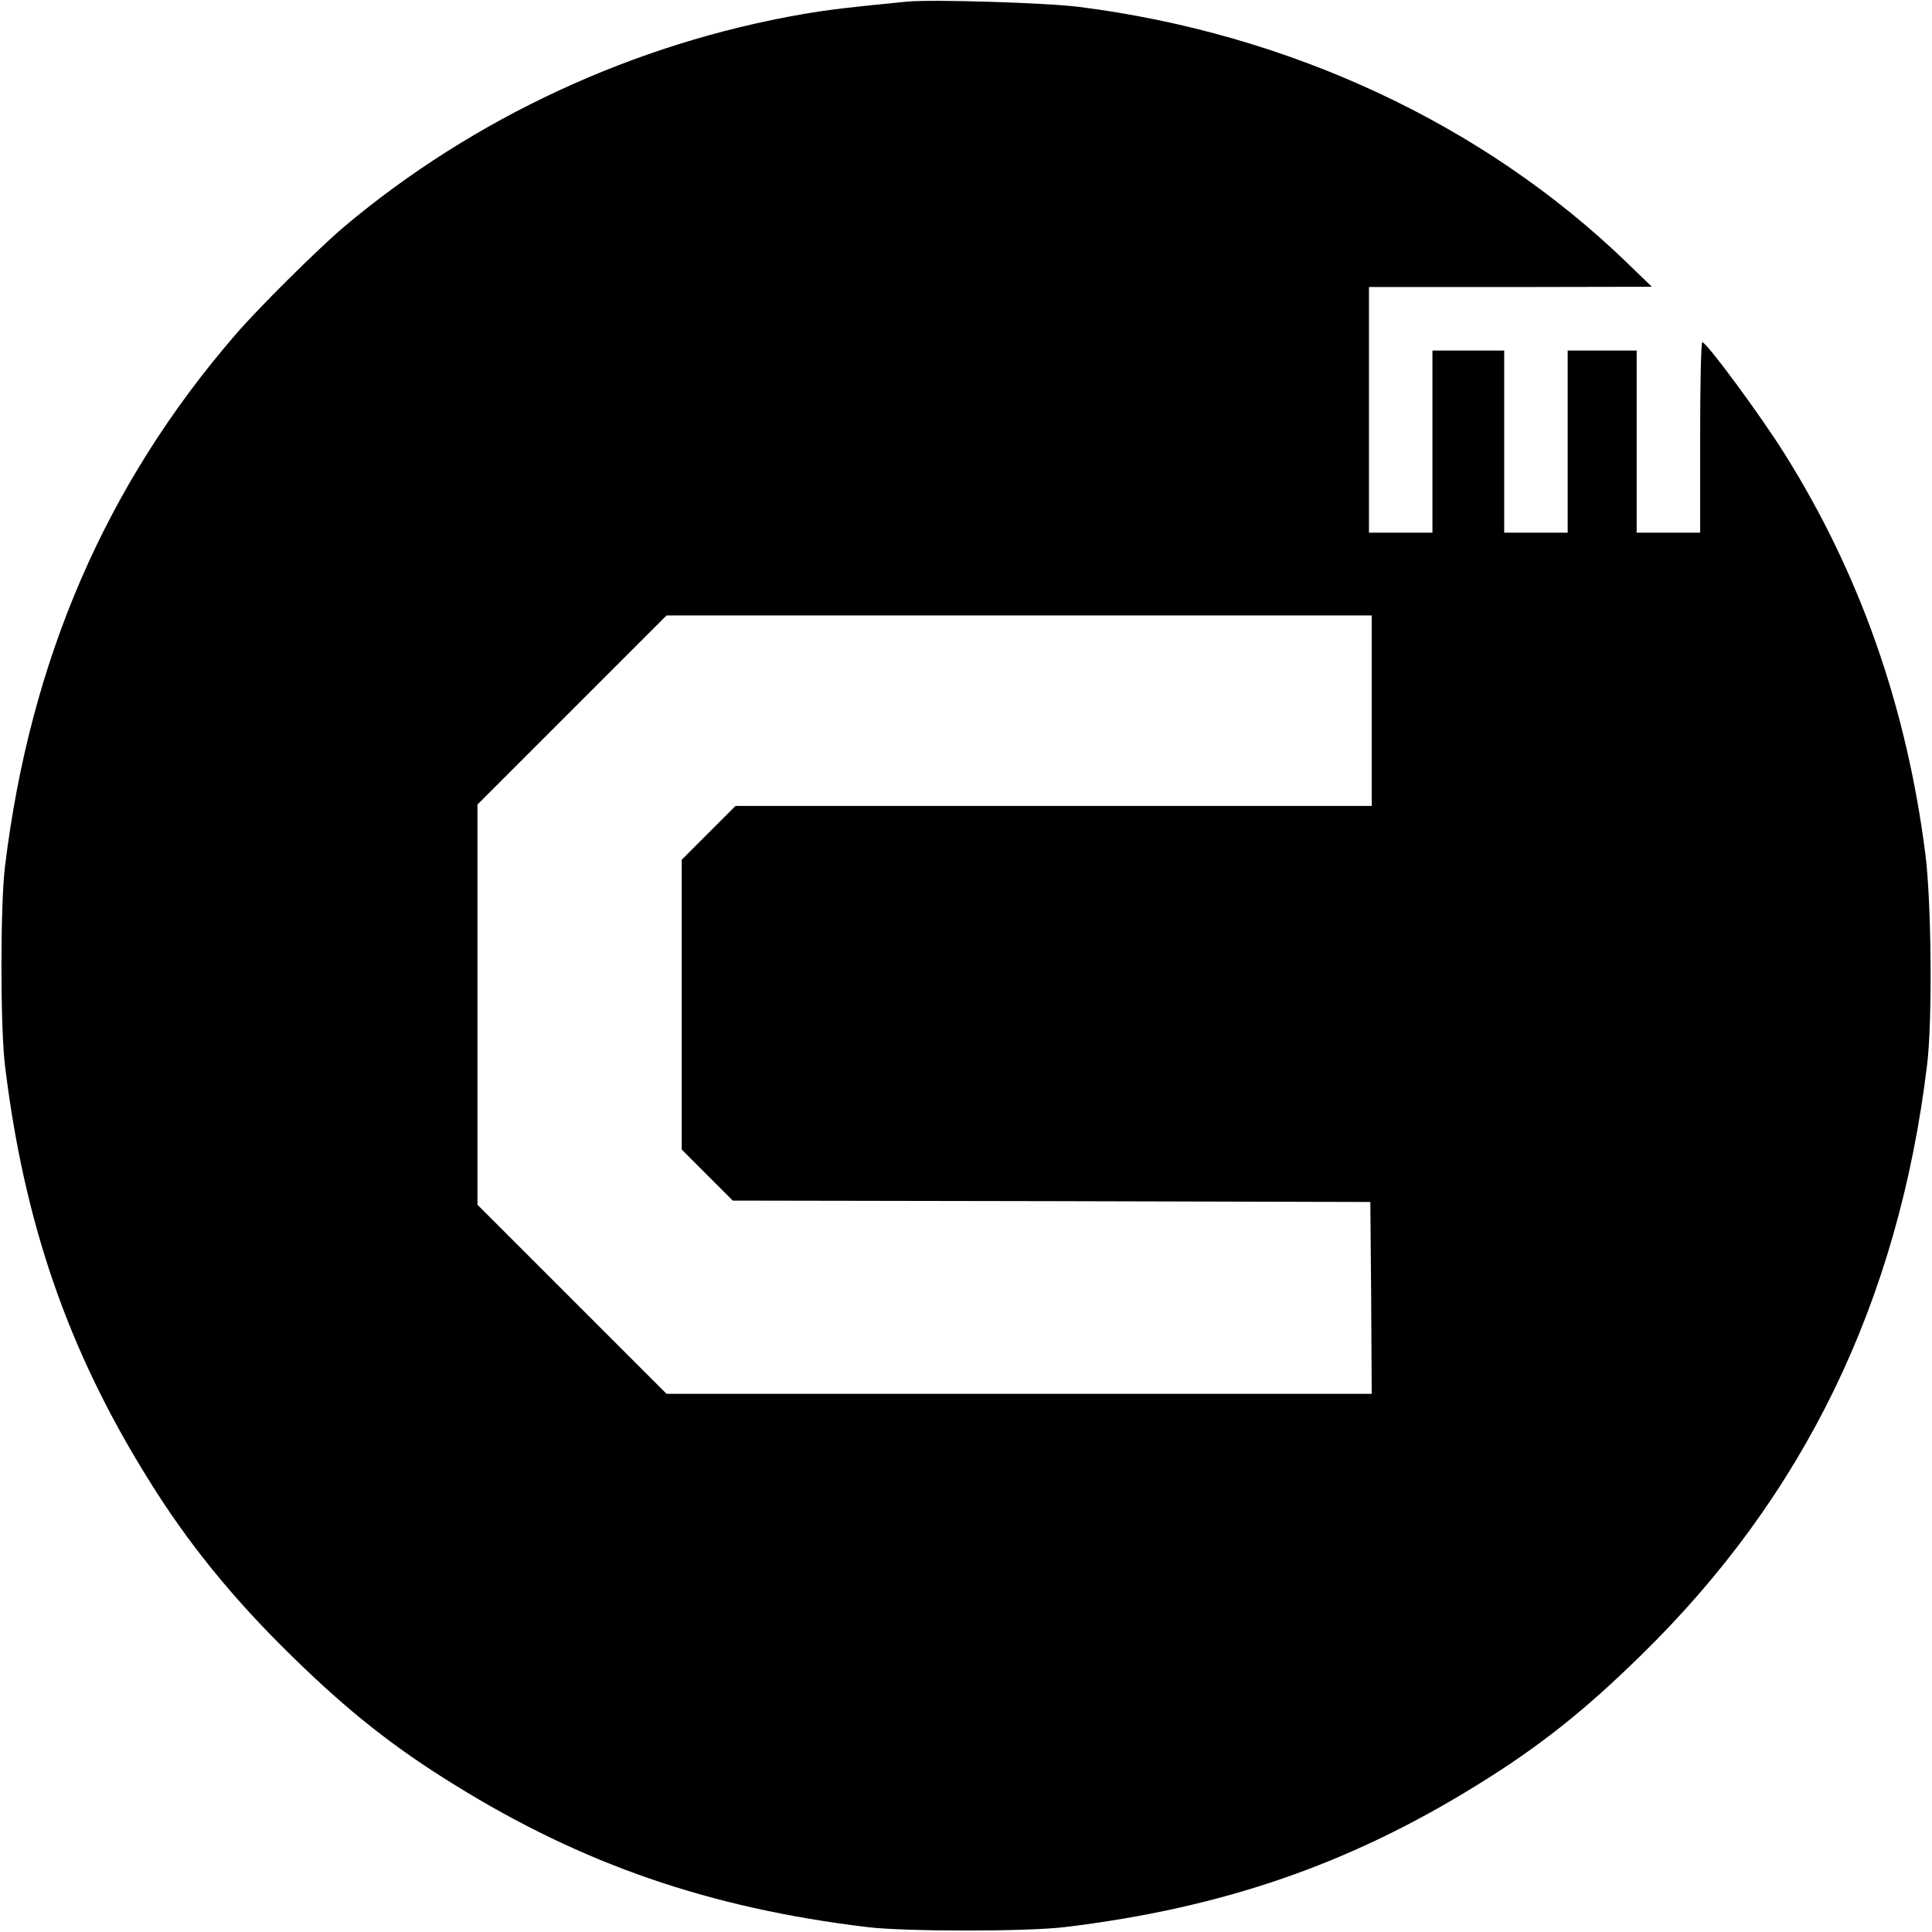
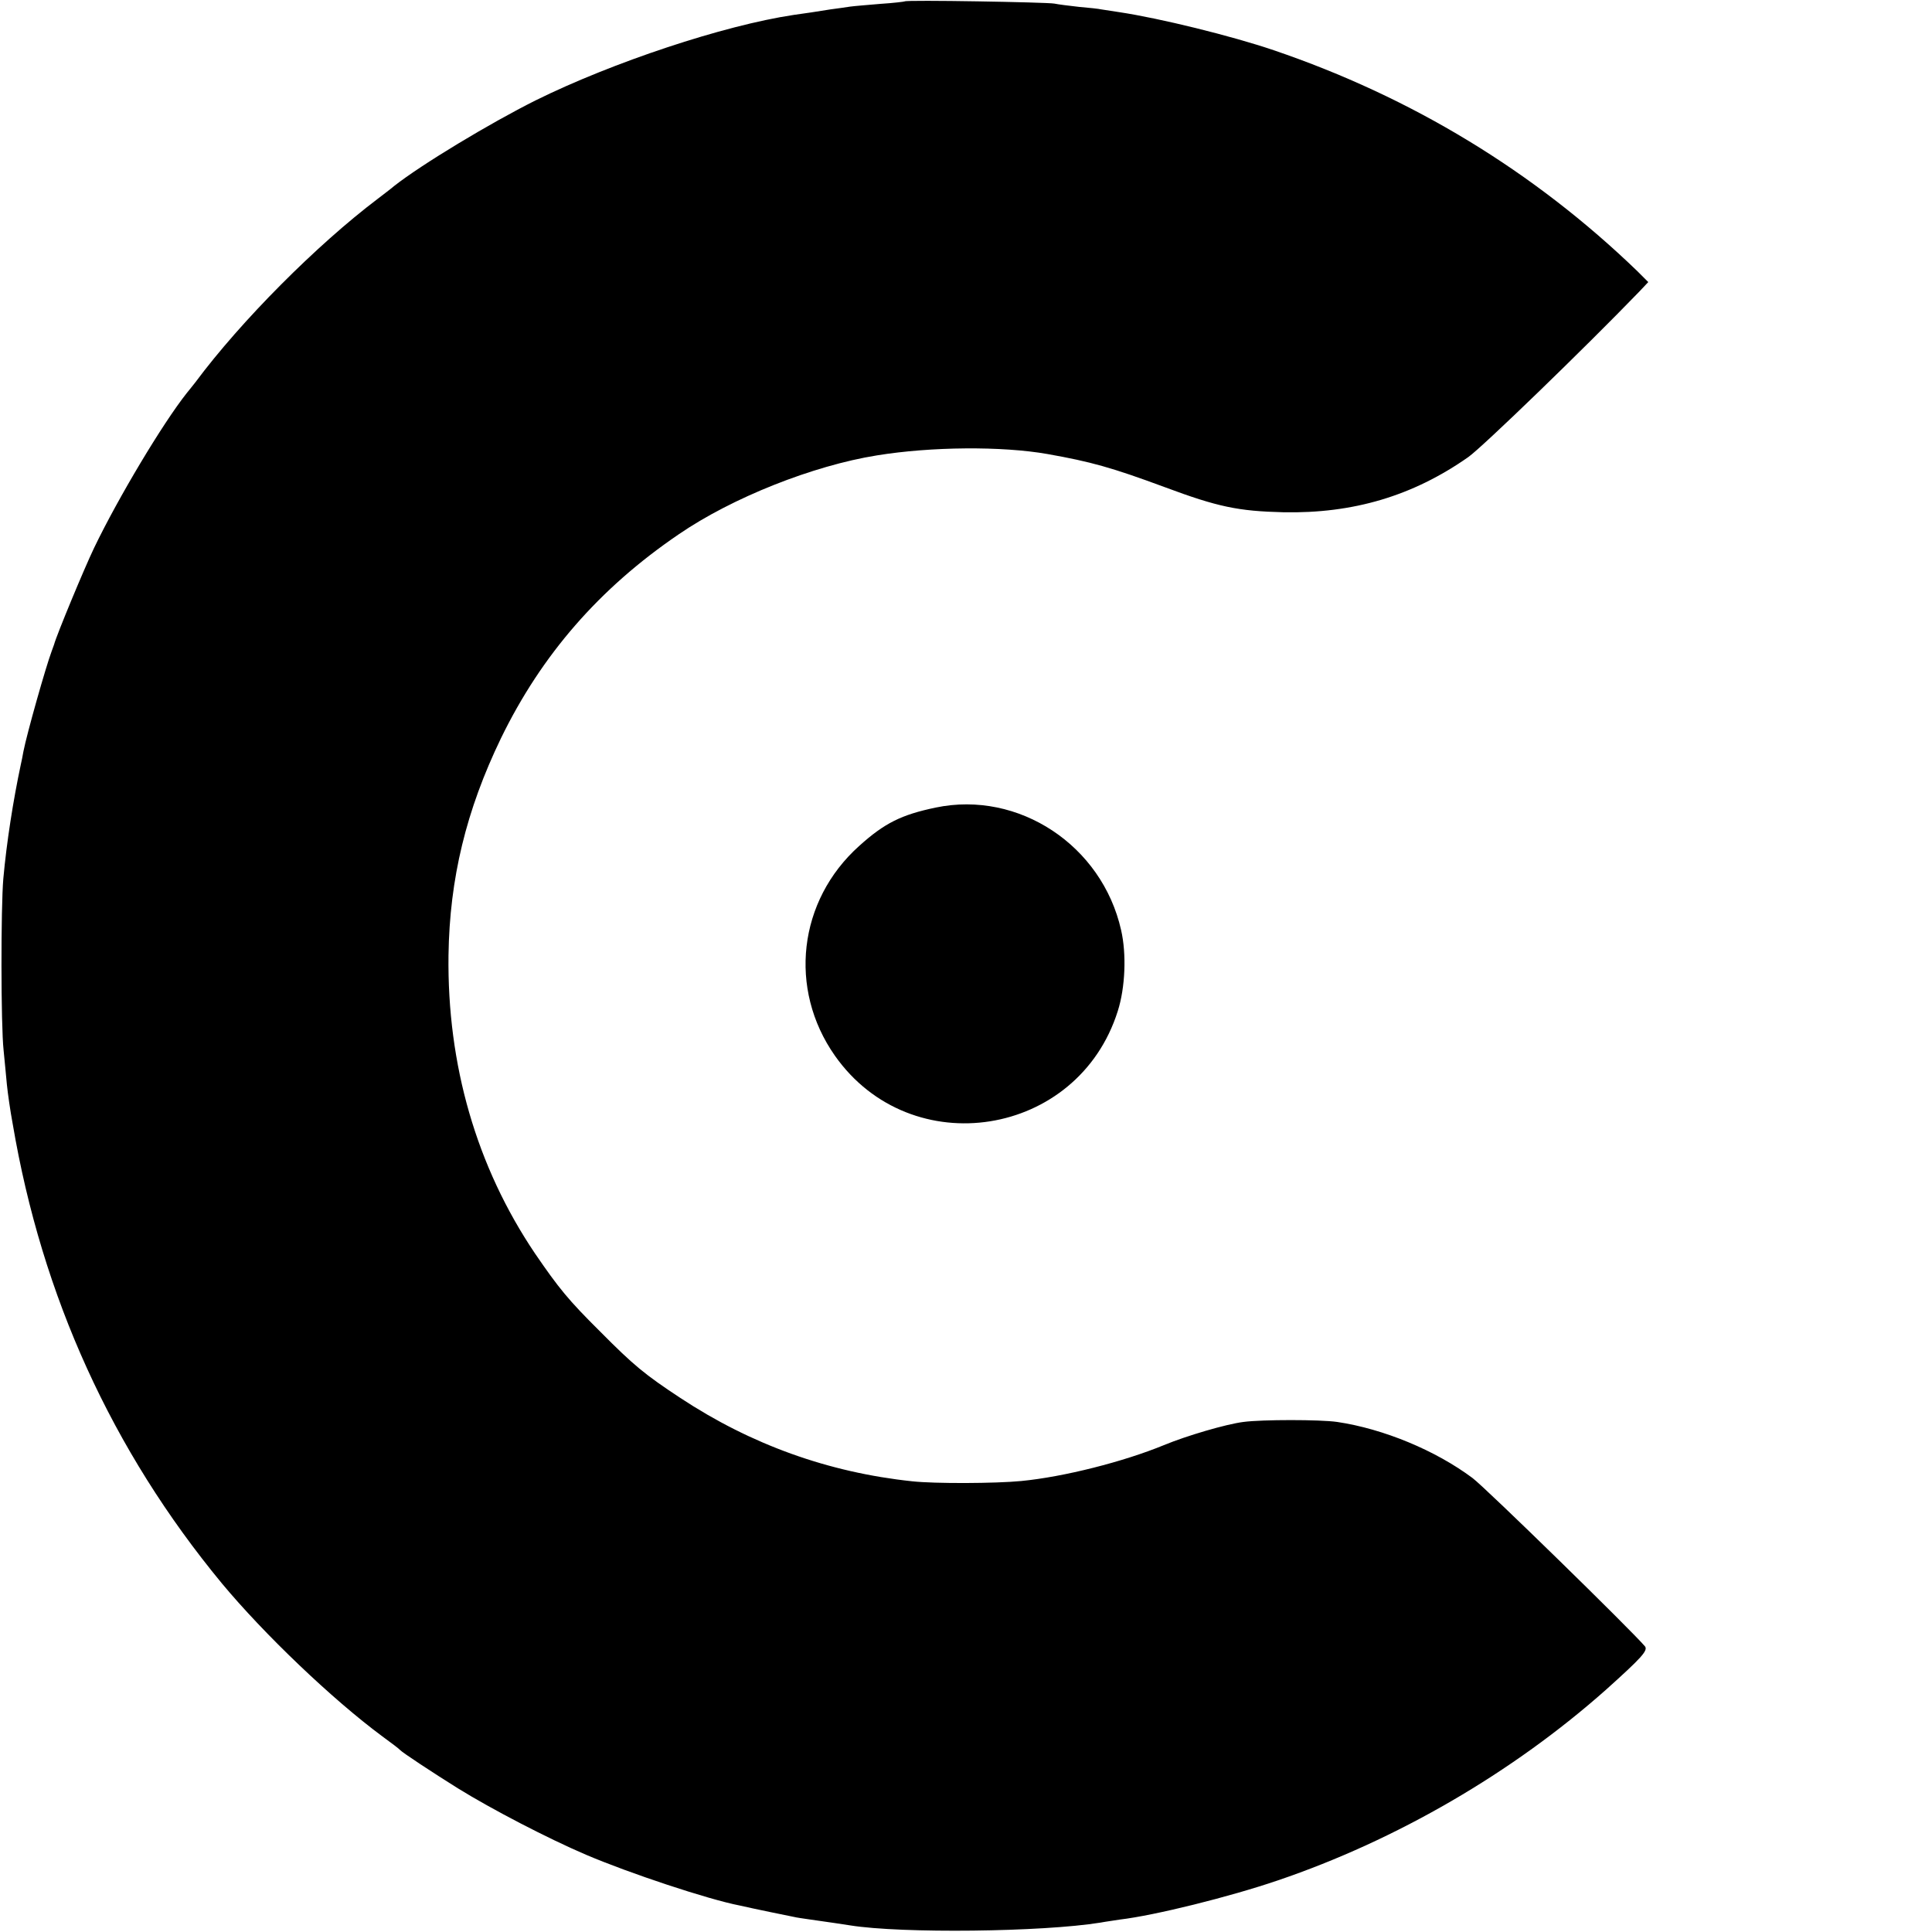
<svg xmlns="http://www.w3.org/2000/svg" version="1.0" width="700pt" height="700pt" viewBox="0 0 700 700" preserveAspectRatio="xMidYMid meet">
  <g transform="translate(0,700) scale(0.1,-0.1)" fill="#000000" stroke="none">
-     <path d="M3285 6994 c-203 -20 -276 -28 -375 -45 -610 -105 -1195 -376 -1665 -772 -95 -81 -310 -294 -394 -392 -468 -542 -742 -1176 -833 -1925 -17 -137 -17 -583 0 -720 69 -569 227 -1028 514 -1491 145 -236 311 -440 525 -649 204 -200 371 -332 592 -468 463 -287 922 -445 1491 -514 137 -17 583 -17 720 0 569 69 1028 227 1491 514 221 136 388 268 592 468 593 578 935 1283 1039 2140 20 160 16 593 -6 765 -68 534 -237 1015 -509 1449 -86 138 -283 405 -299 406 -5 0 -8 -155 -8 -345 l0 -345 -115 0 -115 0 0 330 0 330 -125 0 -125 0 0 -330 0 -330 -115 0 -115 0 0 330 0 330 -130 0 -130 0 0 -330 0 -330 -115 0 -115 0 0 445 0 445 513 0 512 1 -91 88 c-520 502 -1222 829 -1984 926 -117 15 -536 28 -625 19z m1685 -2569 l0 -345 -1152 0 -1153 0 -97 -97 -98 -98 0 -525 0 -525 93 -93 92 -92 1155 -2 1155 -3 3 -347 2 -348 -1277 0 -1278 0 -342 342 -343 343 0 725 0 725 342 342 343 343 1277 0 1278 0 0 -345z" />
+     <path d="M3278 6995 c-1 -1 -41 -6 -88 -9 -47 -4 -96 -8 -110 -10 -14 -2 -46 -7 -71 -10 -25 -4 -57 -9 -70 -11 -13 -2 -41 -6 -63 -9 -254 -38 -657 -172 -936 -310 -164 -82 -413 -232 -512 -310 -14 -12 -41 -32 -59 -46 -221 -167 -496 -443 -661 -665 -4 -5 -18 -23 -32 -40 -87 -110 -248 -379 -335 -560 -36 -75 -136 -316 -145 -350 -2 -5 -6 -17 -9 -25 -21 -56 -89 -296 -102 -362 -3 -16 -7 -38 -10 -50 -27 -127 -51 -279 -63 -412 -9 -104 -9 -530 1 -621 4 -38 9 -95 12 -125 3 -30 12 -94 21 -142 106 -626 360 -1183 758 -1665 153 -184 400 -420 581 -554 33 -24 62 -46 65 -50 8 -9 117 -81 210 -139 121 -75 325 -181 463 -240 157 -67 443 -162 557 -184 14 -3 36 -8 50 -11 23 -5 95 -20 145 -30 11 -3 36 -6 55 -9 70 -10 126 -18 150 -22 187 -30 697 -24 907 10 21 4 53 8 70 11 127 15 397 82 573 142 430 146 850 390 1189 691 128 115 153 142 141 157 -47 56 -578 575 -625 610 -134 100 -322 178 -490 203 -62 9 -273 9 -340 0 -63 -8 -206 -50 -288 -84 -146 -60 -362 -115 -517 -130 -92 -9 -314 -10 -395 -1 -303 32 -584 133 -840 302 -129 85 -169 118 -290 240 -116 115 -150 157 -237 284 -212 315 -318 683 -313 1080 4 278 64 525 190 786 147 302 356 543 644 739 194 133 487 249 718 286 197 32 453 34 618 5 158 -28 233 -49 425 -120 193 -72 267 -87 430 -91 253 -5 469 59 670 200 51 36 421 394 619 599 l33 35 -39 39 c-375 362 -818 631 -1318 801 -153 52 -413 116 -560 138 -27 4 -57 9 -65 10 -8 2 -44 6 -80 9 -36 4 -76 9 -90 12 -27 5 -536 14 -542 8z" />
+     <path d="M3390 4074 c-124 -26 -185 -56 -277 -139 -221 -198 -258 -518 -88 -760 276 -392 881 -296 1025 162 27 85 32 206 12 293 -69 307 -371 507 -672 444z" />
  </g>
</svg>
